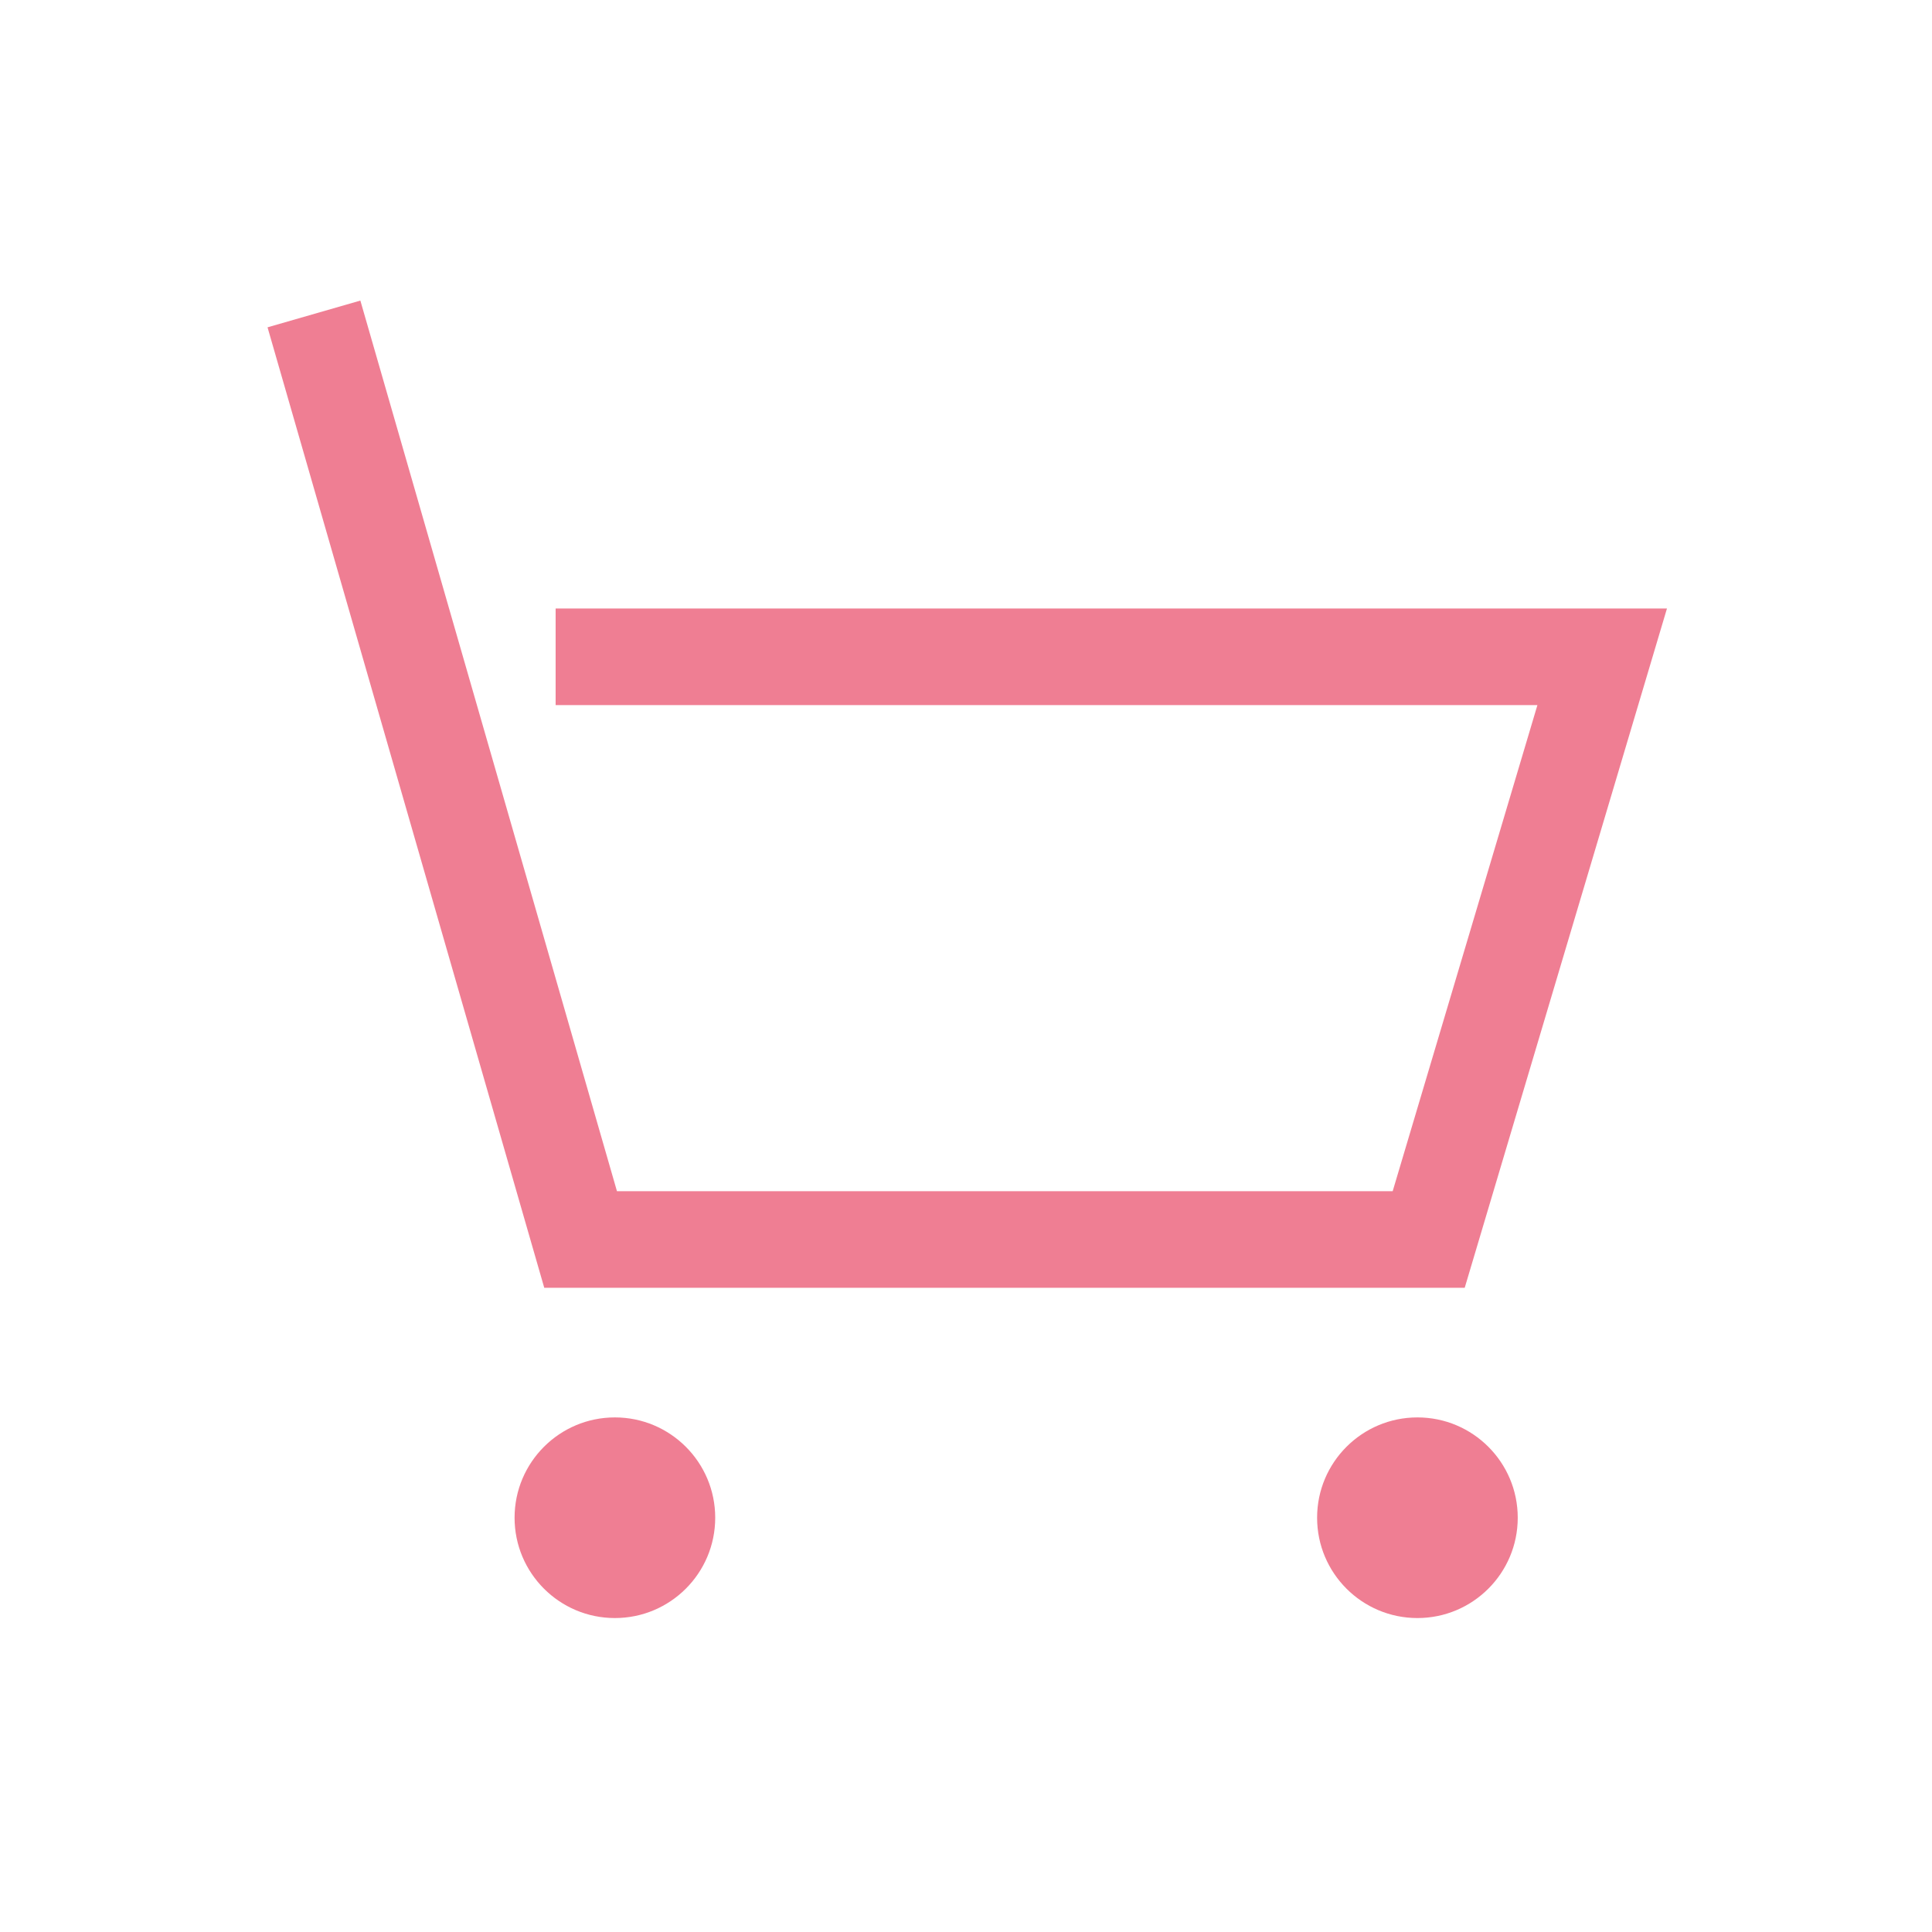
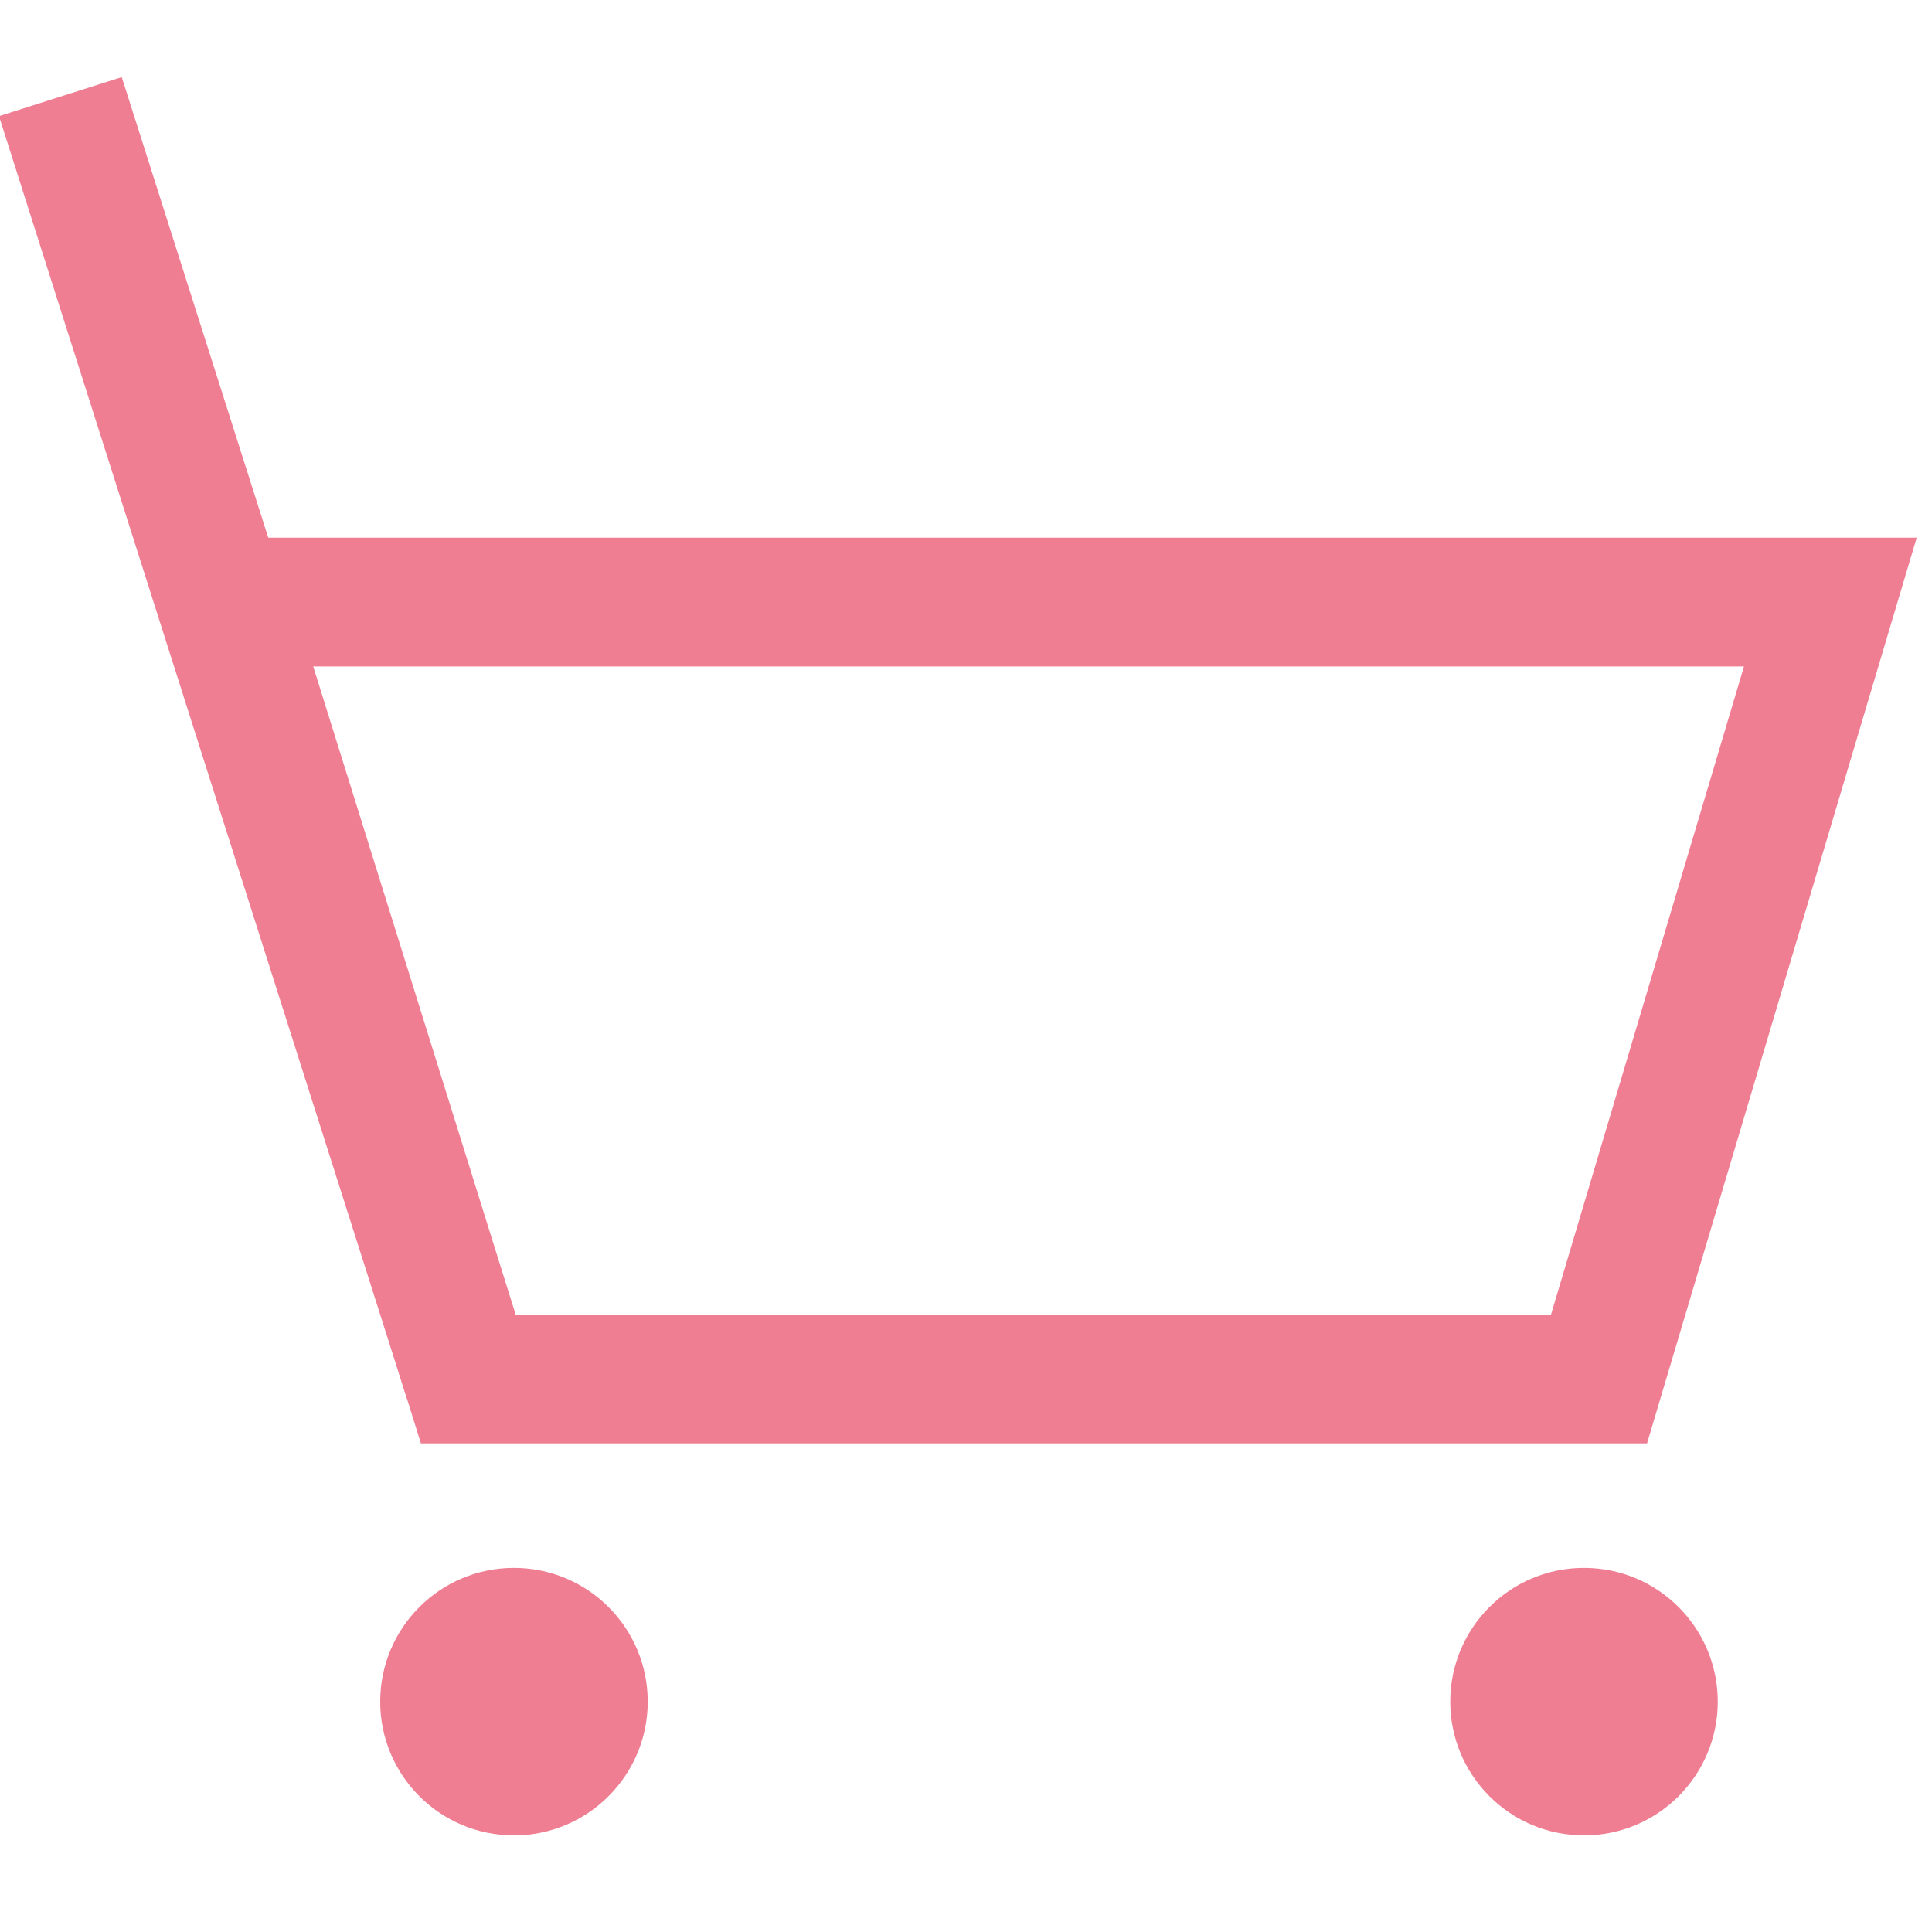
- <svg xmlns="http://www.w3.org/2000/svg" version="1.1" id="Layer_1" x="0px" y="0px" width="160px" height="160px" viewBox="-20 -20 160 160" enable-background="new -20 -20 160 160" xml:space="preserve">
-   <g id="Page-1">
-     <g id="cart">
-       <g id="Group-7" transform="translate(6, 6)">
-         <circle id="Oval-2" fill="#EF7E93" cx="24.923" cy="99.692" r="8.308" />
-         <polyline id="Path-3" fill="none" stroke="#EF7E93" stroke-width="8" points="0,0 22.084,76.651 92.318,76.651 106.686,28.395      20.015,28.395    " />
-         <circle id="Oval-2_1_" fill="#EF7E93" cx="91.385" cy="99.692" r="8.308" />
-       </g>
-     </g>
+ <svg xmlns="http://www.w3.org/2000/svg" version="1.1" id="Layer_1" x="0px" y="0px" width="120px" height="120px" viewBox="0 0 120 120" enable-background="new 0 0 120 120" xml:space="preserve">
+   <g>
+     <circle fill="#EF7E93" cx="31.923" cy="105.692" r="8.308" />
+     <polygon fill="none" stroke="#EF7E93" stroke-width="8" stroke-miterlimit="10" points="29.084,85.651 99.318,85.651    113.686,37.395 14.015,37.395  " />
+     <circle fill="#EF7E93" cx="98.385" cy="105.692" r="8.308" />
+     <line fill="none" stroke="#EF7E93" stroke-width="8" stroke-miterlimit="10" x1="29.084" y1="85.651" x2="3.75" y2="6" />
  </g>
</svg>
